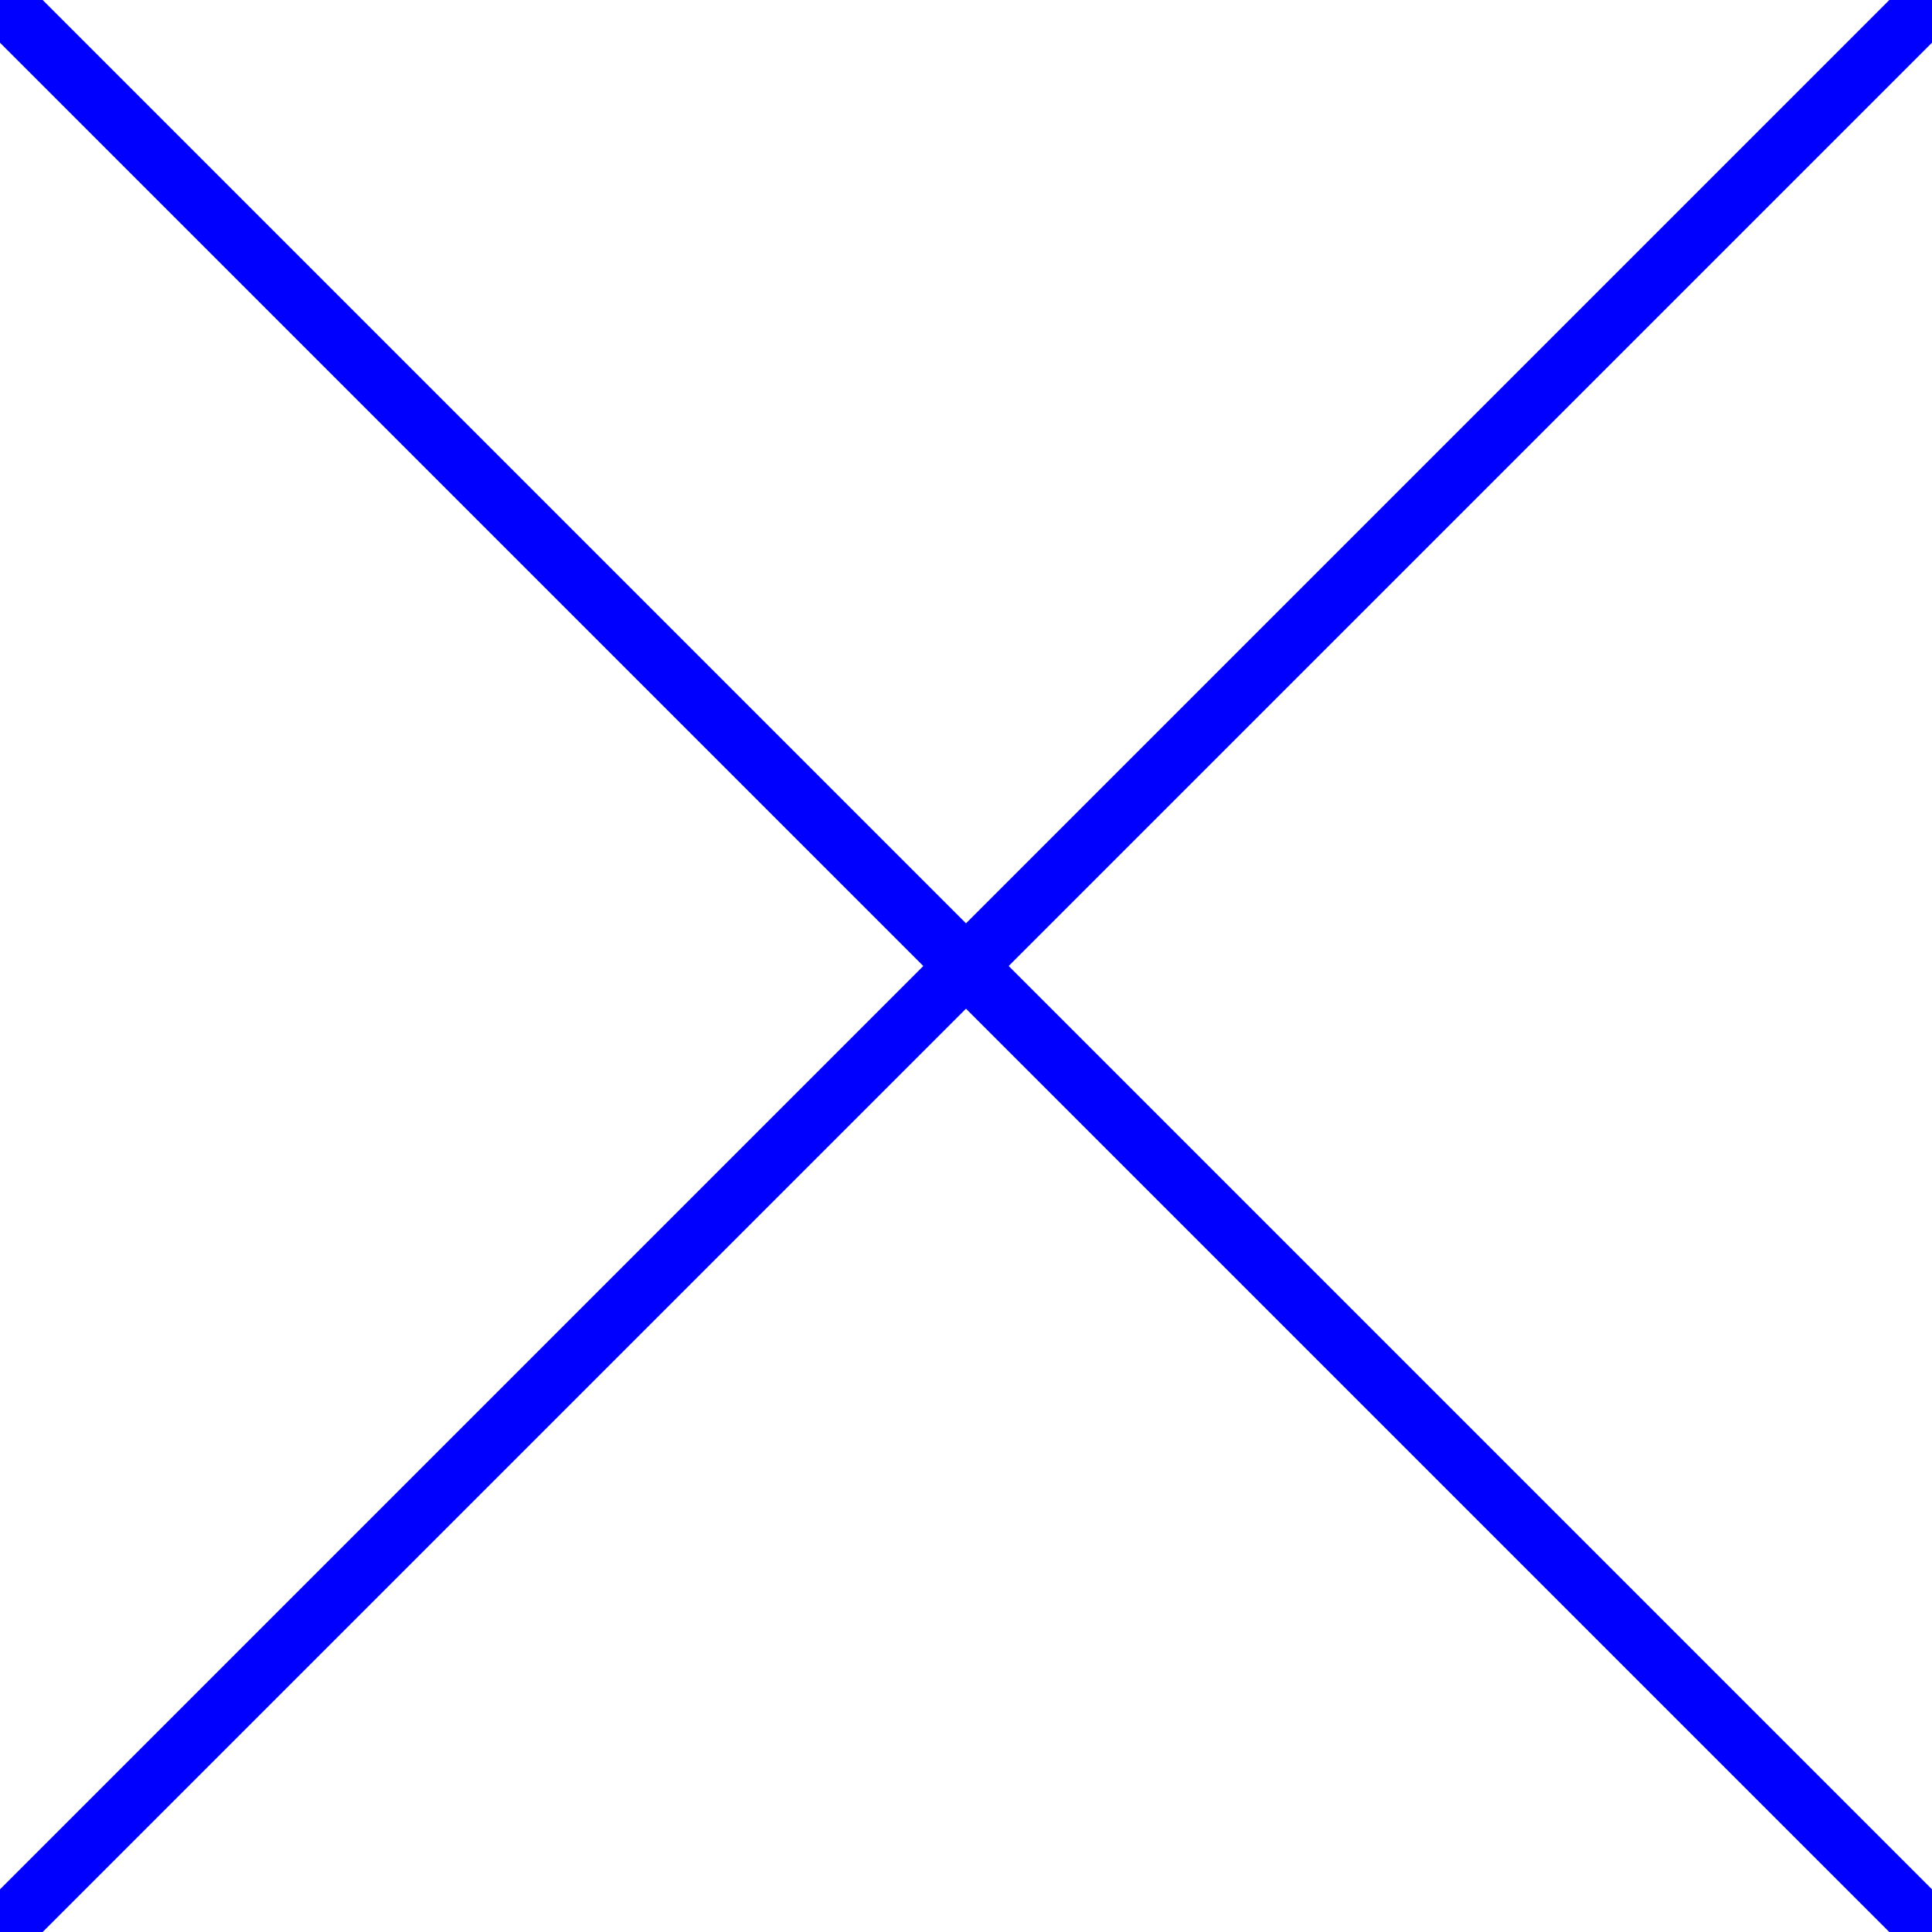
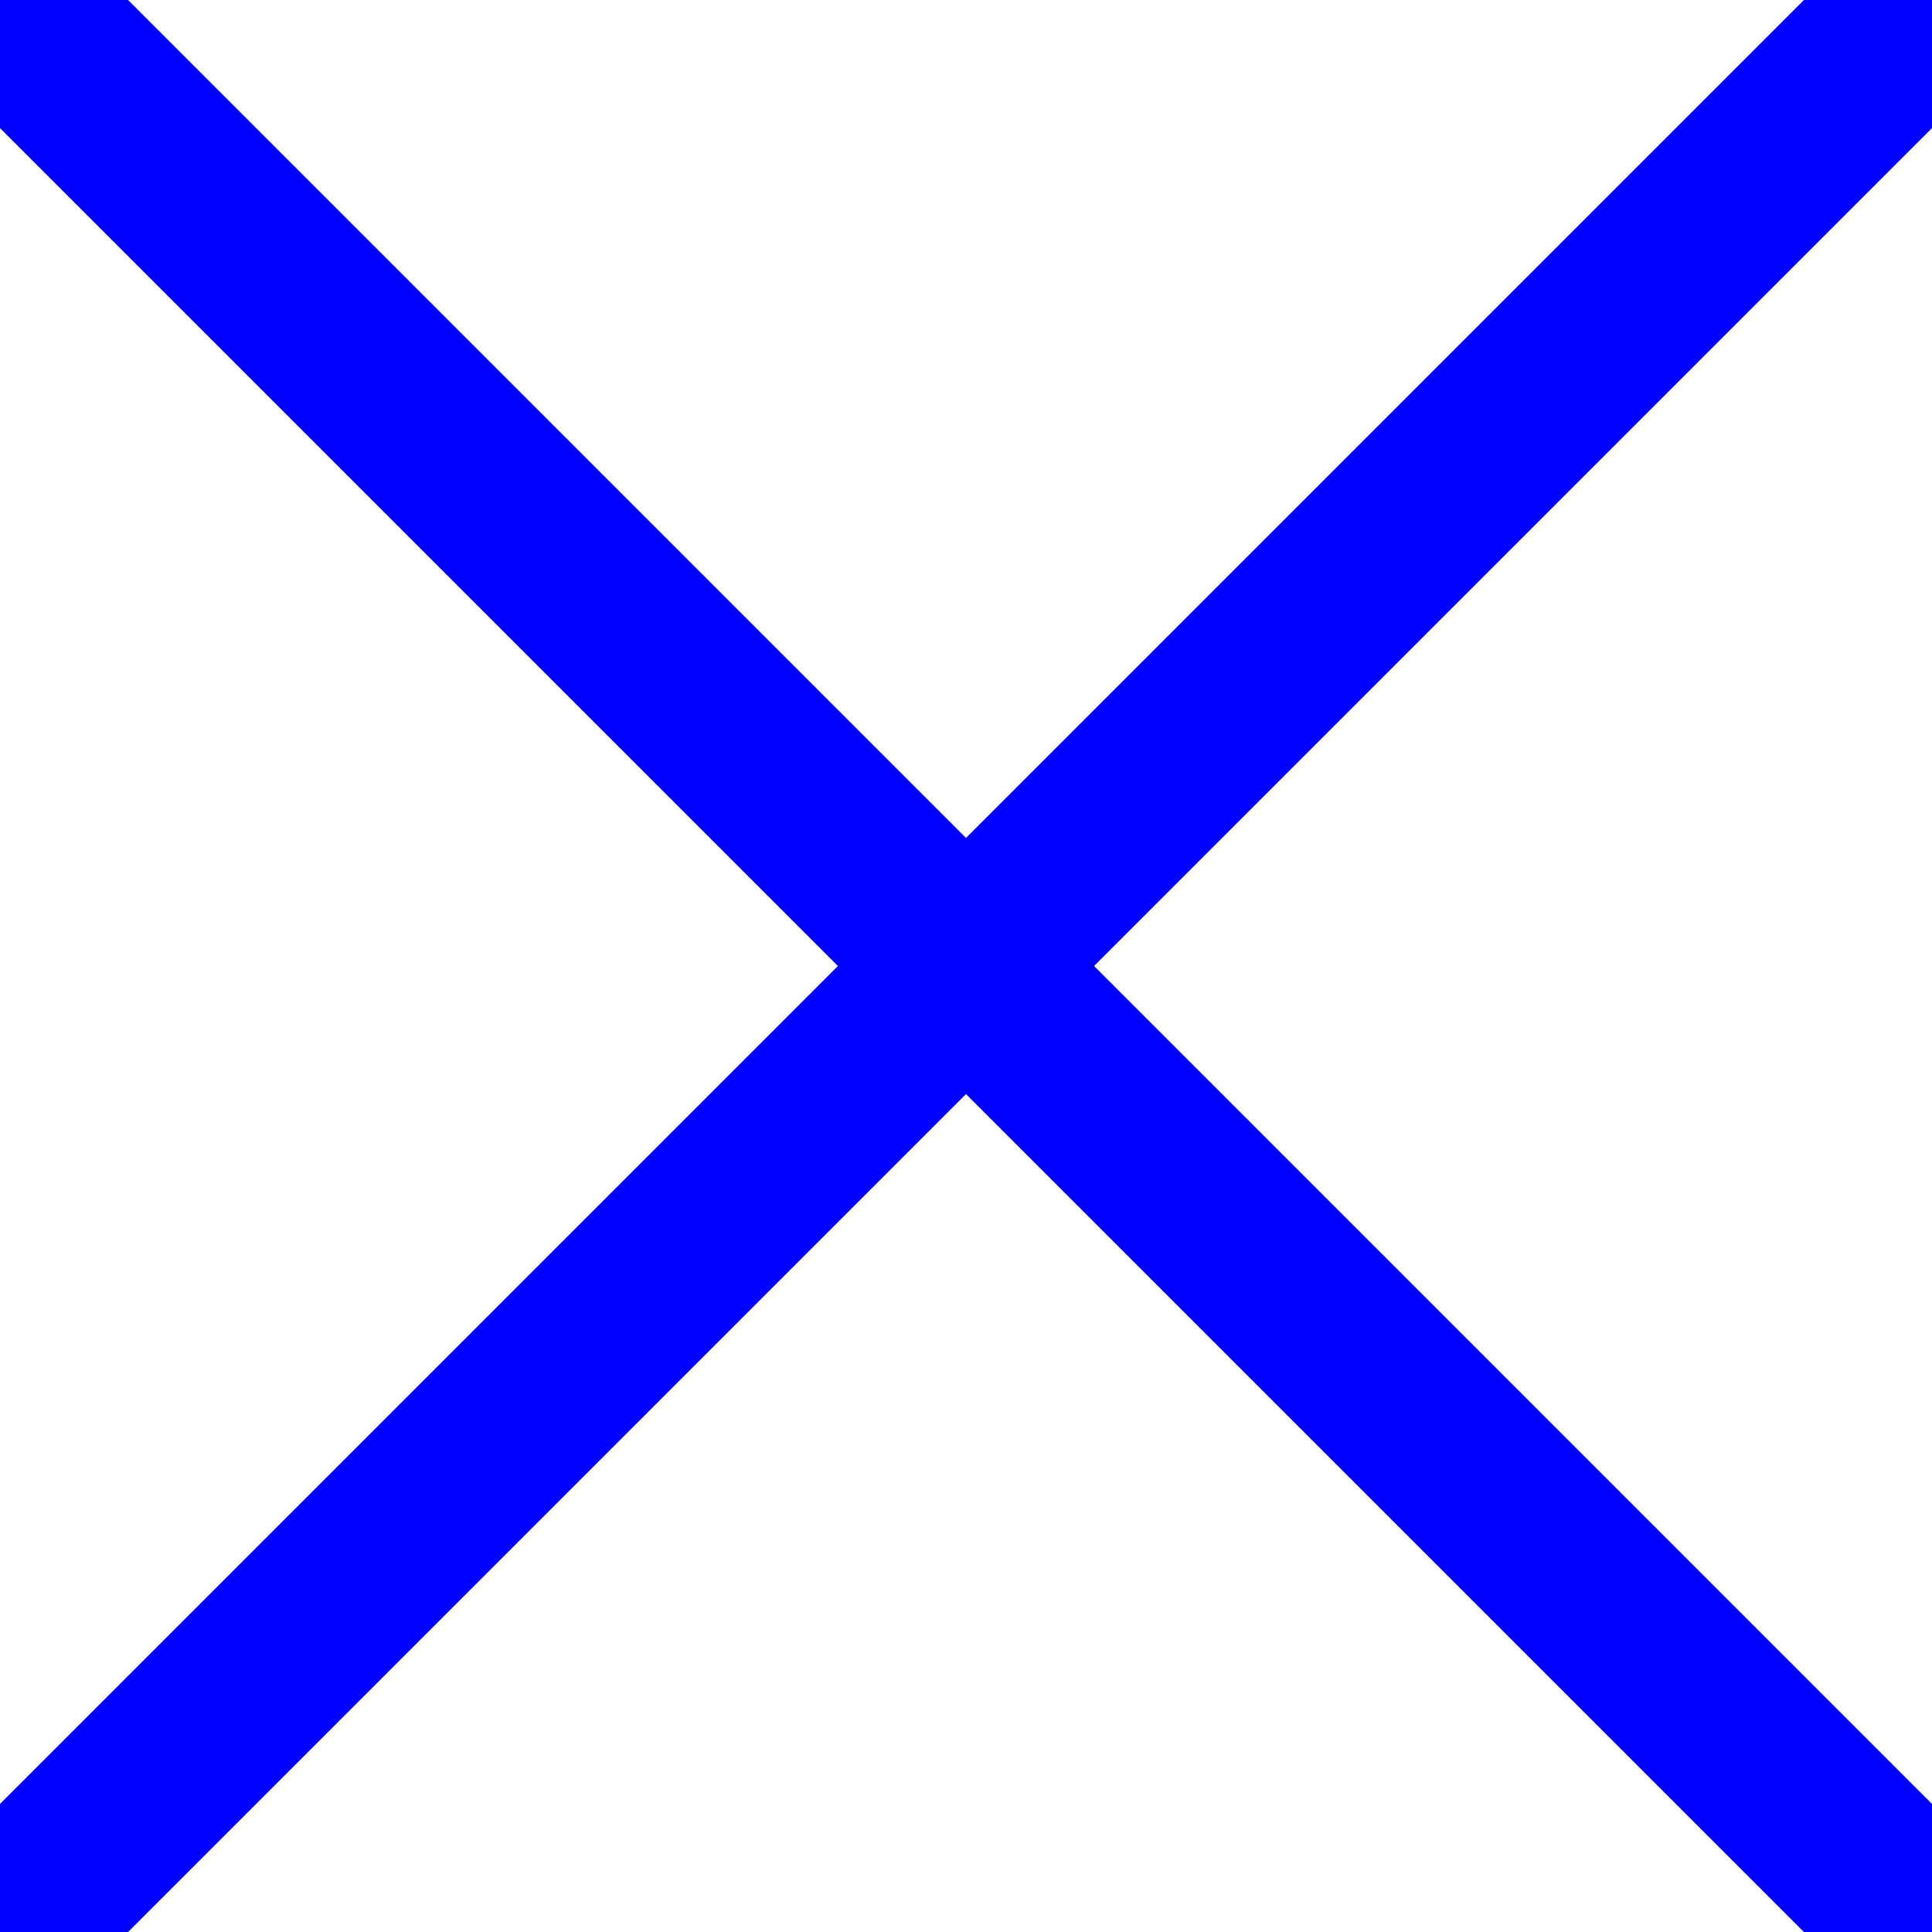
- <svg xmlns="http://www.w3.org/2000/svg" width="22" height="22" viewBox="0 0 64 64" version="1.1" xml:space="preserve" style="fill-rule:evenodd;clip-rule:evenodd;stroke-linecap:square;stroke-miterlimit:1.5;">
+ <svg xmlns="http://www.w3.org/2000/svg" width="24" height="24" viewBox="0 0 64 64" version="1.1" xml:space="preserve" style="fill-rule:evenodd;clip-rule:evenodd;stroke-linecap:square;stroke-miterlimit:1.5;">
  <g id="Polyline">
    <g transform="matrix(1,1.11022e-16,-1.11022e-16,1,-0.146447,-0.353553)">
-       <path d="M0.146,0.354L64.146,64.354" style="fill:none;stroke:rgb(0,0,255);stroke-width:2px;" />
+       <path d="M0.146,0.354L64.146,64.354" style="fill:none;stroke:rgb(0,0,255);stroke-width:6px;" />
    </g>
    <g transform="matrix(1,1.11022e-16,-1.11022e-16,1,-0.146447,-0.353553)">
-       <path d="M0.146,64.354L64.146,0.354" style="fill:none;stroke:rgb(0,0,255);stroke-width:2px;" />
+       <path d="M0.146,64.354L64.146,0.354" style="fill:none;stroke:rgb(0,0,255);stroke-width:6px;" />
    </g>
  </g>
</svg>
